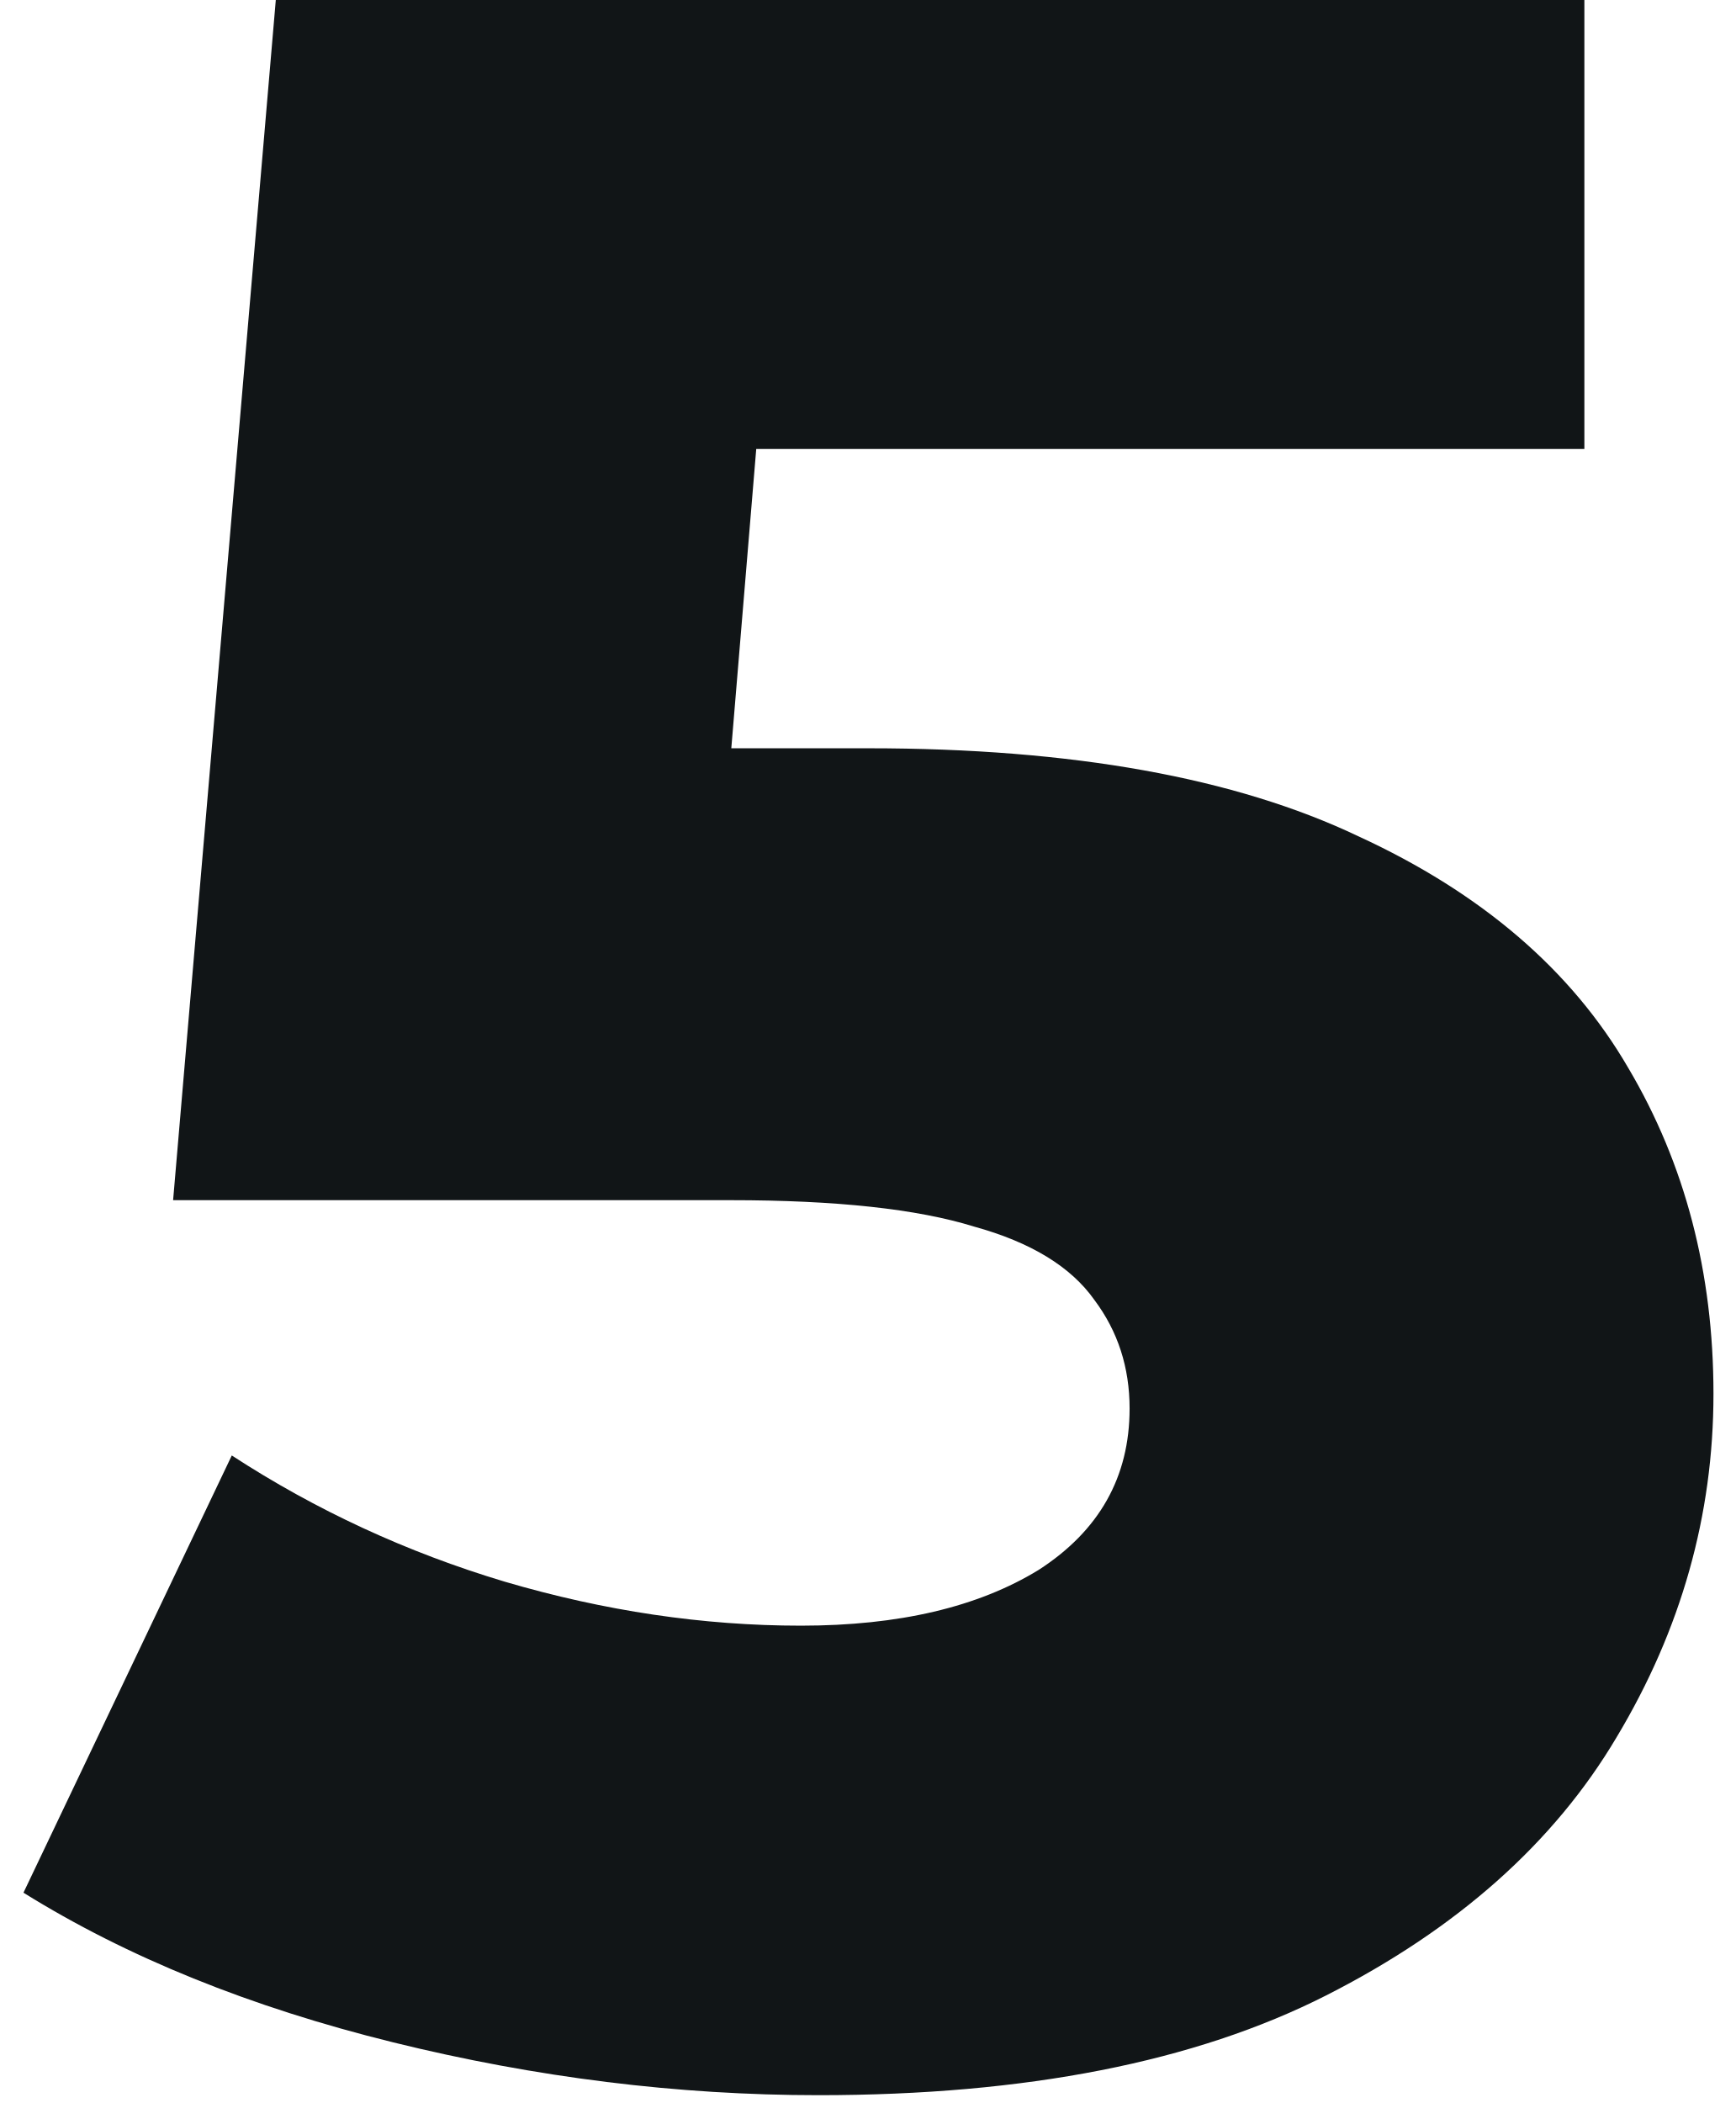
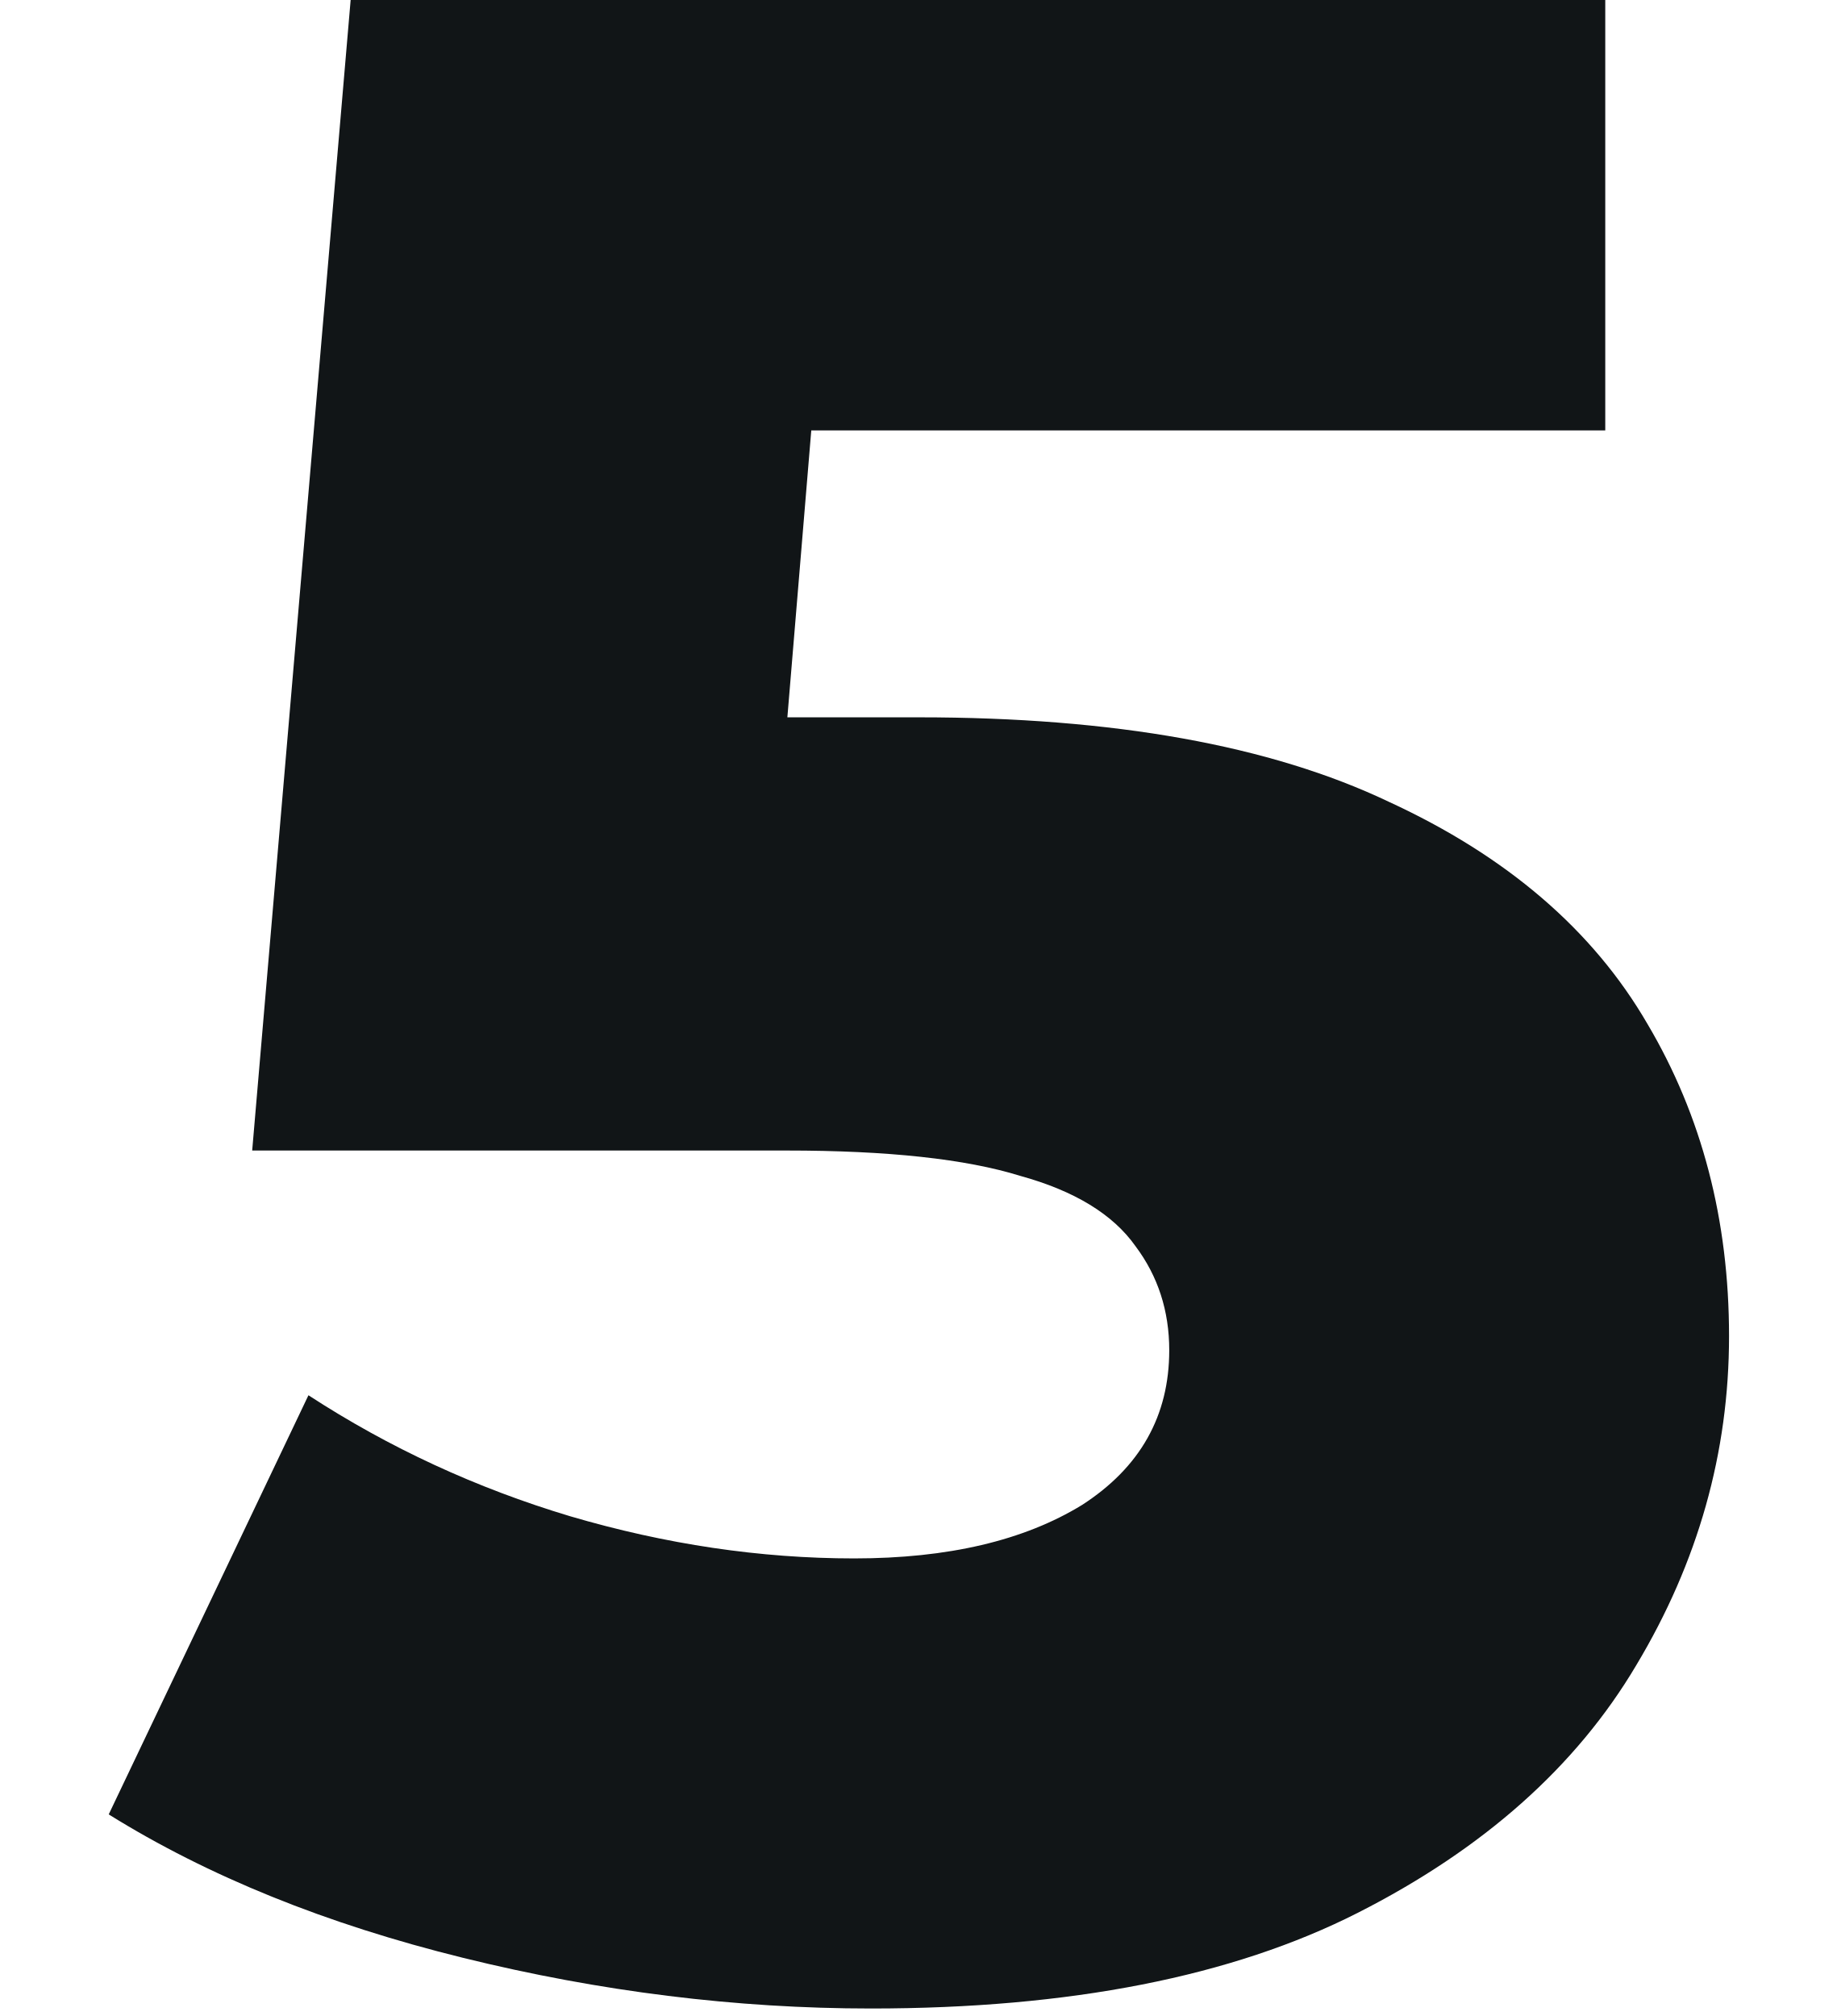
- <svg xmlns="http://www.w3.org/2000/svg" width="71" height="86" viewBox="0 0 71 86" fill="none">
+ <svg xmlns="http://www.w3.org/2000/svg" width="82" height="90" viewBox="0 0 71 86" fill="none">
  <path d="M33.48 85.68C27.72 85.68 21.92 84.96 16.08 83.52C10.24 82.08 5.2 80.04 0.96 77.4L9.48 59.52C12.92 61.76 16.64 63.48 20.64 64.68C24.72 65.88 28.76 66.48 32.76 66.48C36.76 66.48 40 65.72 42.48 64.2C44.96 62.6 46.2 60.4 46.2 57.6C46.2 55.92 45.72 54.44 44.76 53.16C43.8 51.8 42.16 50.8 39.84 50.16C37.52 49.44 34.2 49.08 29.88 49.08H7.08L11.28 -5.72205e-06H64.8V18.36H19.68L31.8 7.92L29.04 41.04L16.92 30.6H35.52C43.84 30.6 50.52 31.8 55.56 34.2C60.6 36.52 64.28 39.68 66.6 43.68C68.92 47.6 70.08 52.04 70.08 57C70.08 61.96 68.76 66.64 66.12 71.04C63.56 75.36 59.6 78.88 54.24 81.6C48.88 84.32 41.96 85.68 33.48 85.68Z" fill="#111517" />
</svg>
